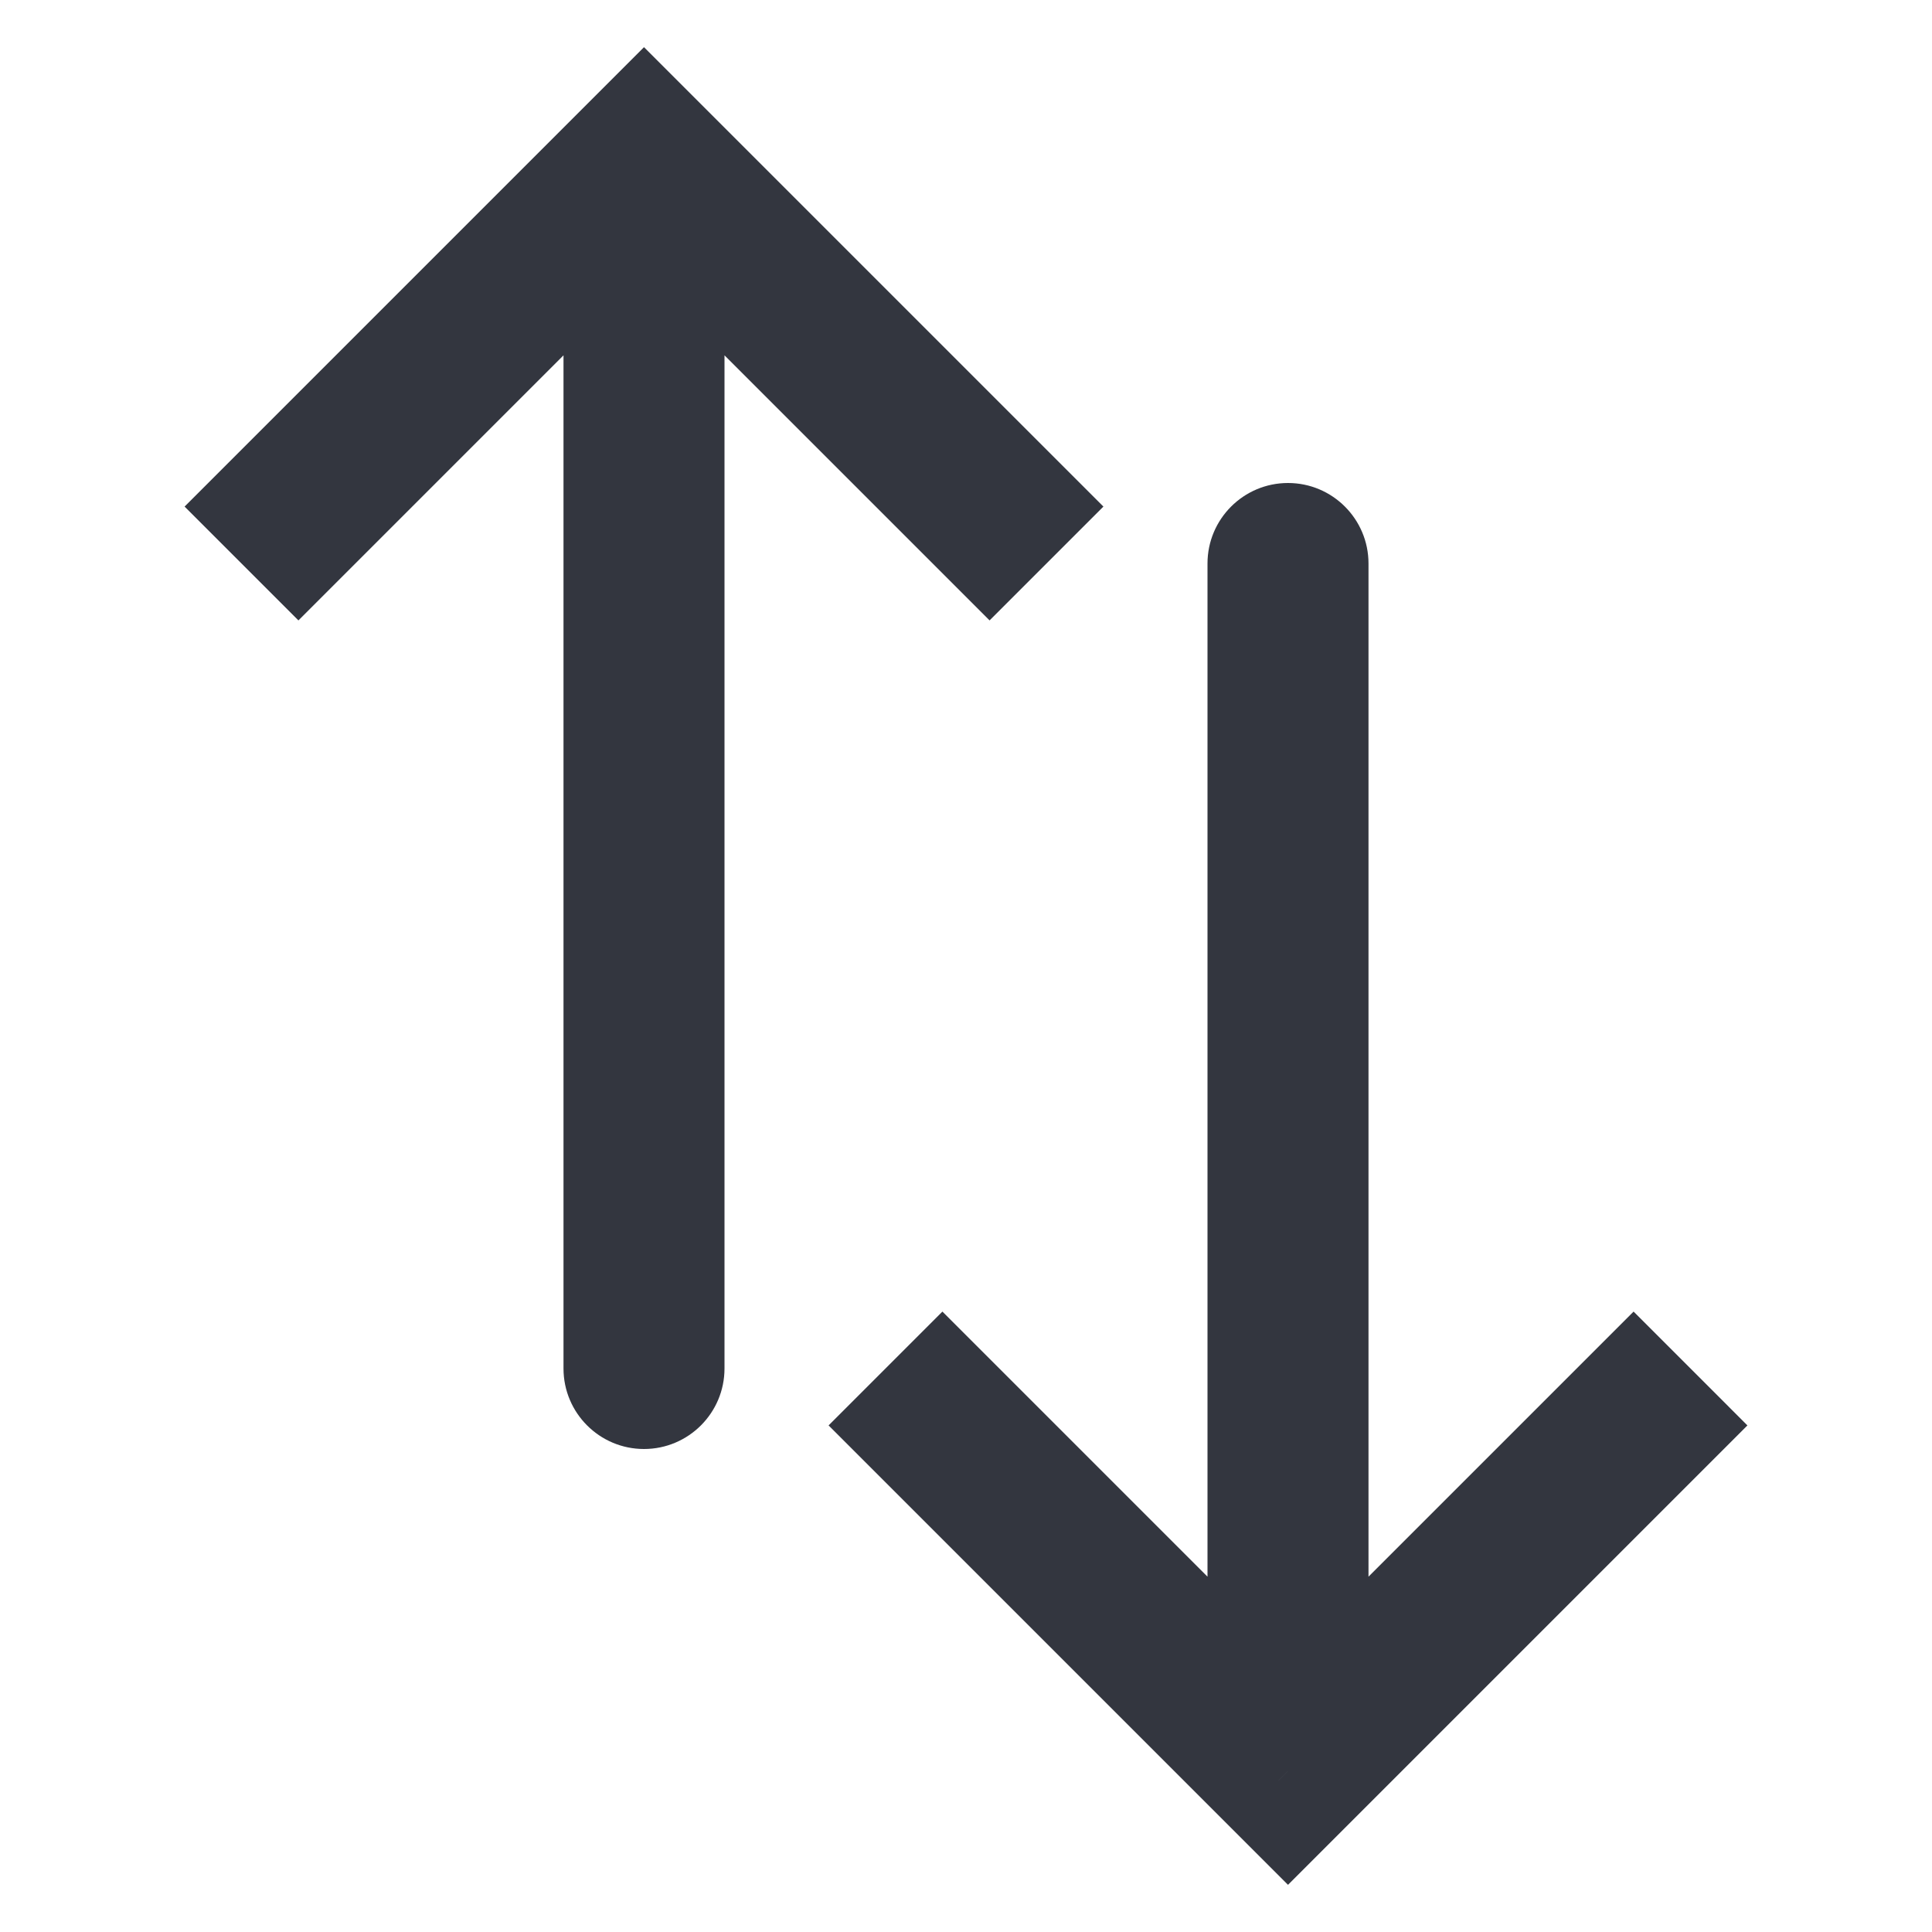
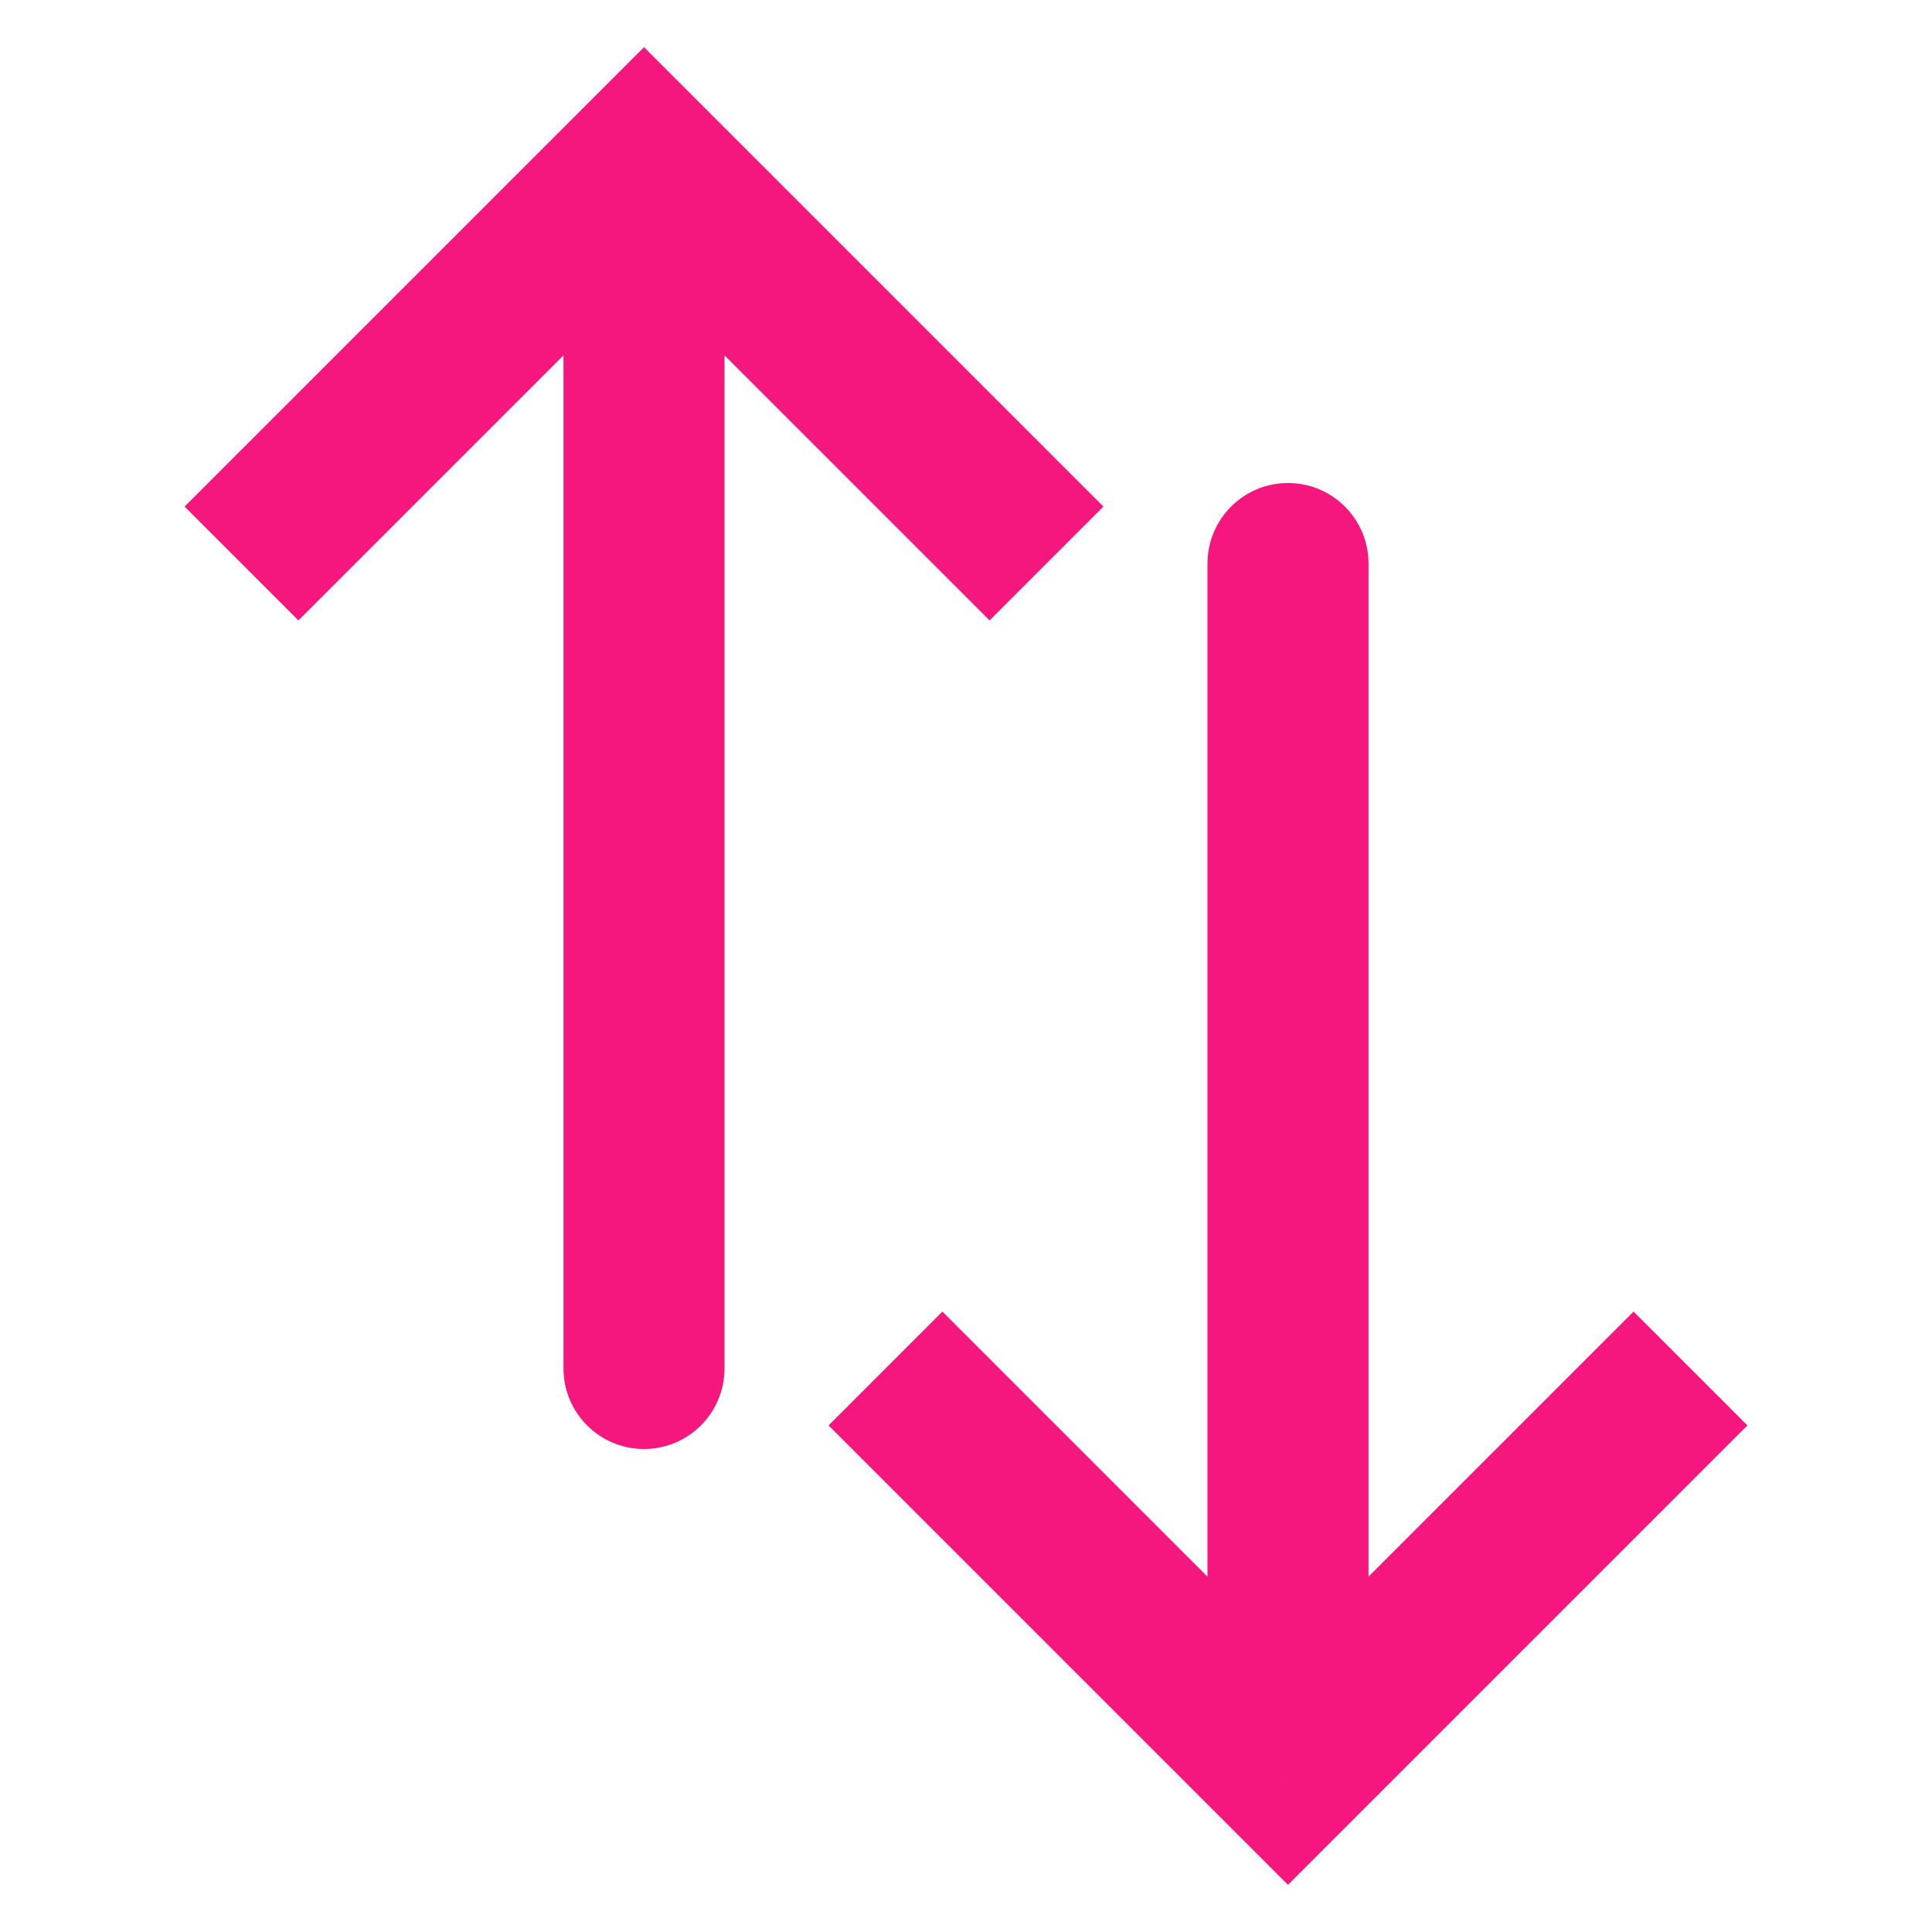
<svg xmlns="http://www.w3.org/2000/svg" width="24" height="24" viewBox="0 0 24 24" fill="none">
-   <path d="M8 2L7.293 1.293L8 0.586L8.707 1.293L8 2ZM9 17C9 17.552 8.552 18 8 18C7.448 18 7 17.552 7 17L9 17ZM2.293 6.293L7.293 1.293L8.707 2.707L3.707 7.707L2.293 6.293ZM8.707 1.293L13.707 6.293L12.293 7.707L7.293 2.707L8.707 1.293ZM9 2L9 17L7 17L7 2L9 2Z" fill="#33363F" />
-   <path d="M16 22L15.293 22.707L16 23.414L16.707 22.707L16 22ZM17 7C17 6.448 16.552 6 16 6C15.448 6 15 6.448 15 7L17 7ZM10.293 17.707L15.293 22.707L16.707 21.293L11.707 16.293L10.293 17.707ZM16.707 22.707L21.707 17.707L20.293 16.293L15.293 21.293L16.707 22.707ZM17 22L17 7L15 7L15 22L17 22Z" fill="#33363F" />
+   <path d="M8 2L7.293 1.293L8 0.586L8.707 1.293L8 2ZM9 17C9 17.552 8.552 18 8 18C7.448 18 7 17.552 7 17L9 17ZM2.293 6.293L7.293 1.293L8.707 2.707L3.707 7.707L2.293 6.293ZM8.707 1.293L13.707 6.293L12.293 7.707L7.293 2.707L8.707 1.293ZM9 2L9 17L7 17L7 2L9 2Z" fill="#f5167e" />
+   <path d="M16 22L15.293 22.707L16 23.414L16.707 22.707L16 22ZM17 7C17 6.448 16.552 6 16 6C15.448 6 15 6.448 15 7L17 7ZM10.293 17.707L15.293 22.707L16.707 21.293L11.707 16.293L10.293 17.707ZM16.707 22.707L21.707 17.707L20.293 16.293L15.293 21.293L16.707 22.707ZM17 22L17 7L15 7L15 22L17 22Z" fill="#f5167e" />
</svg>
